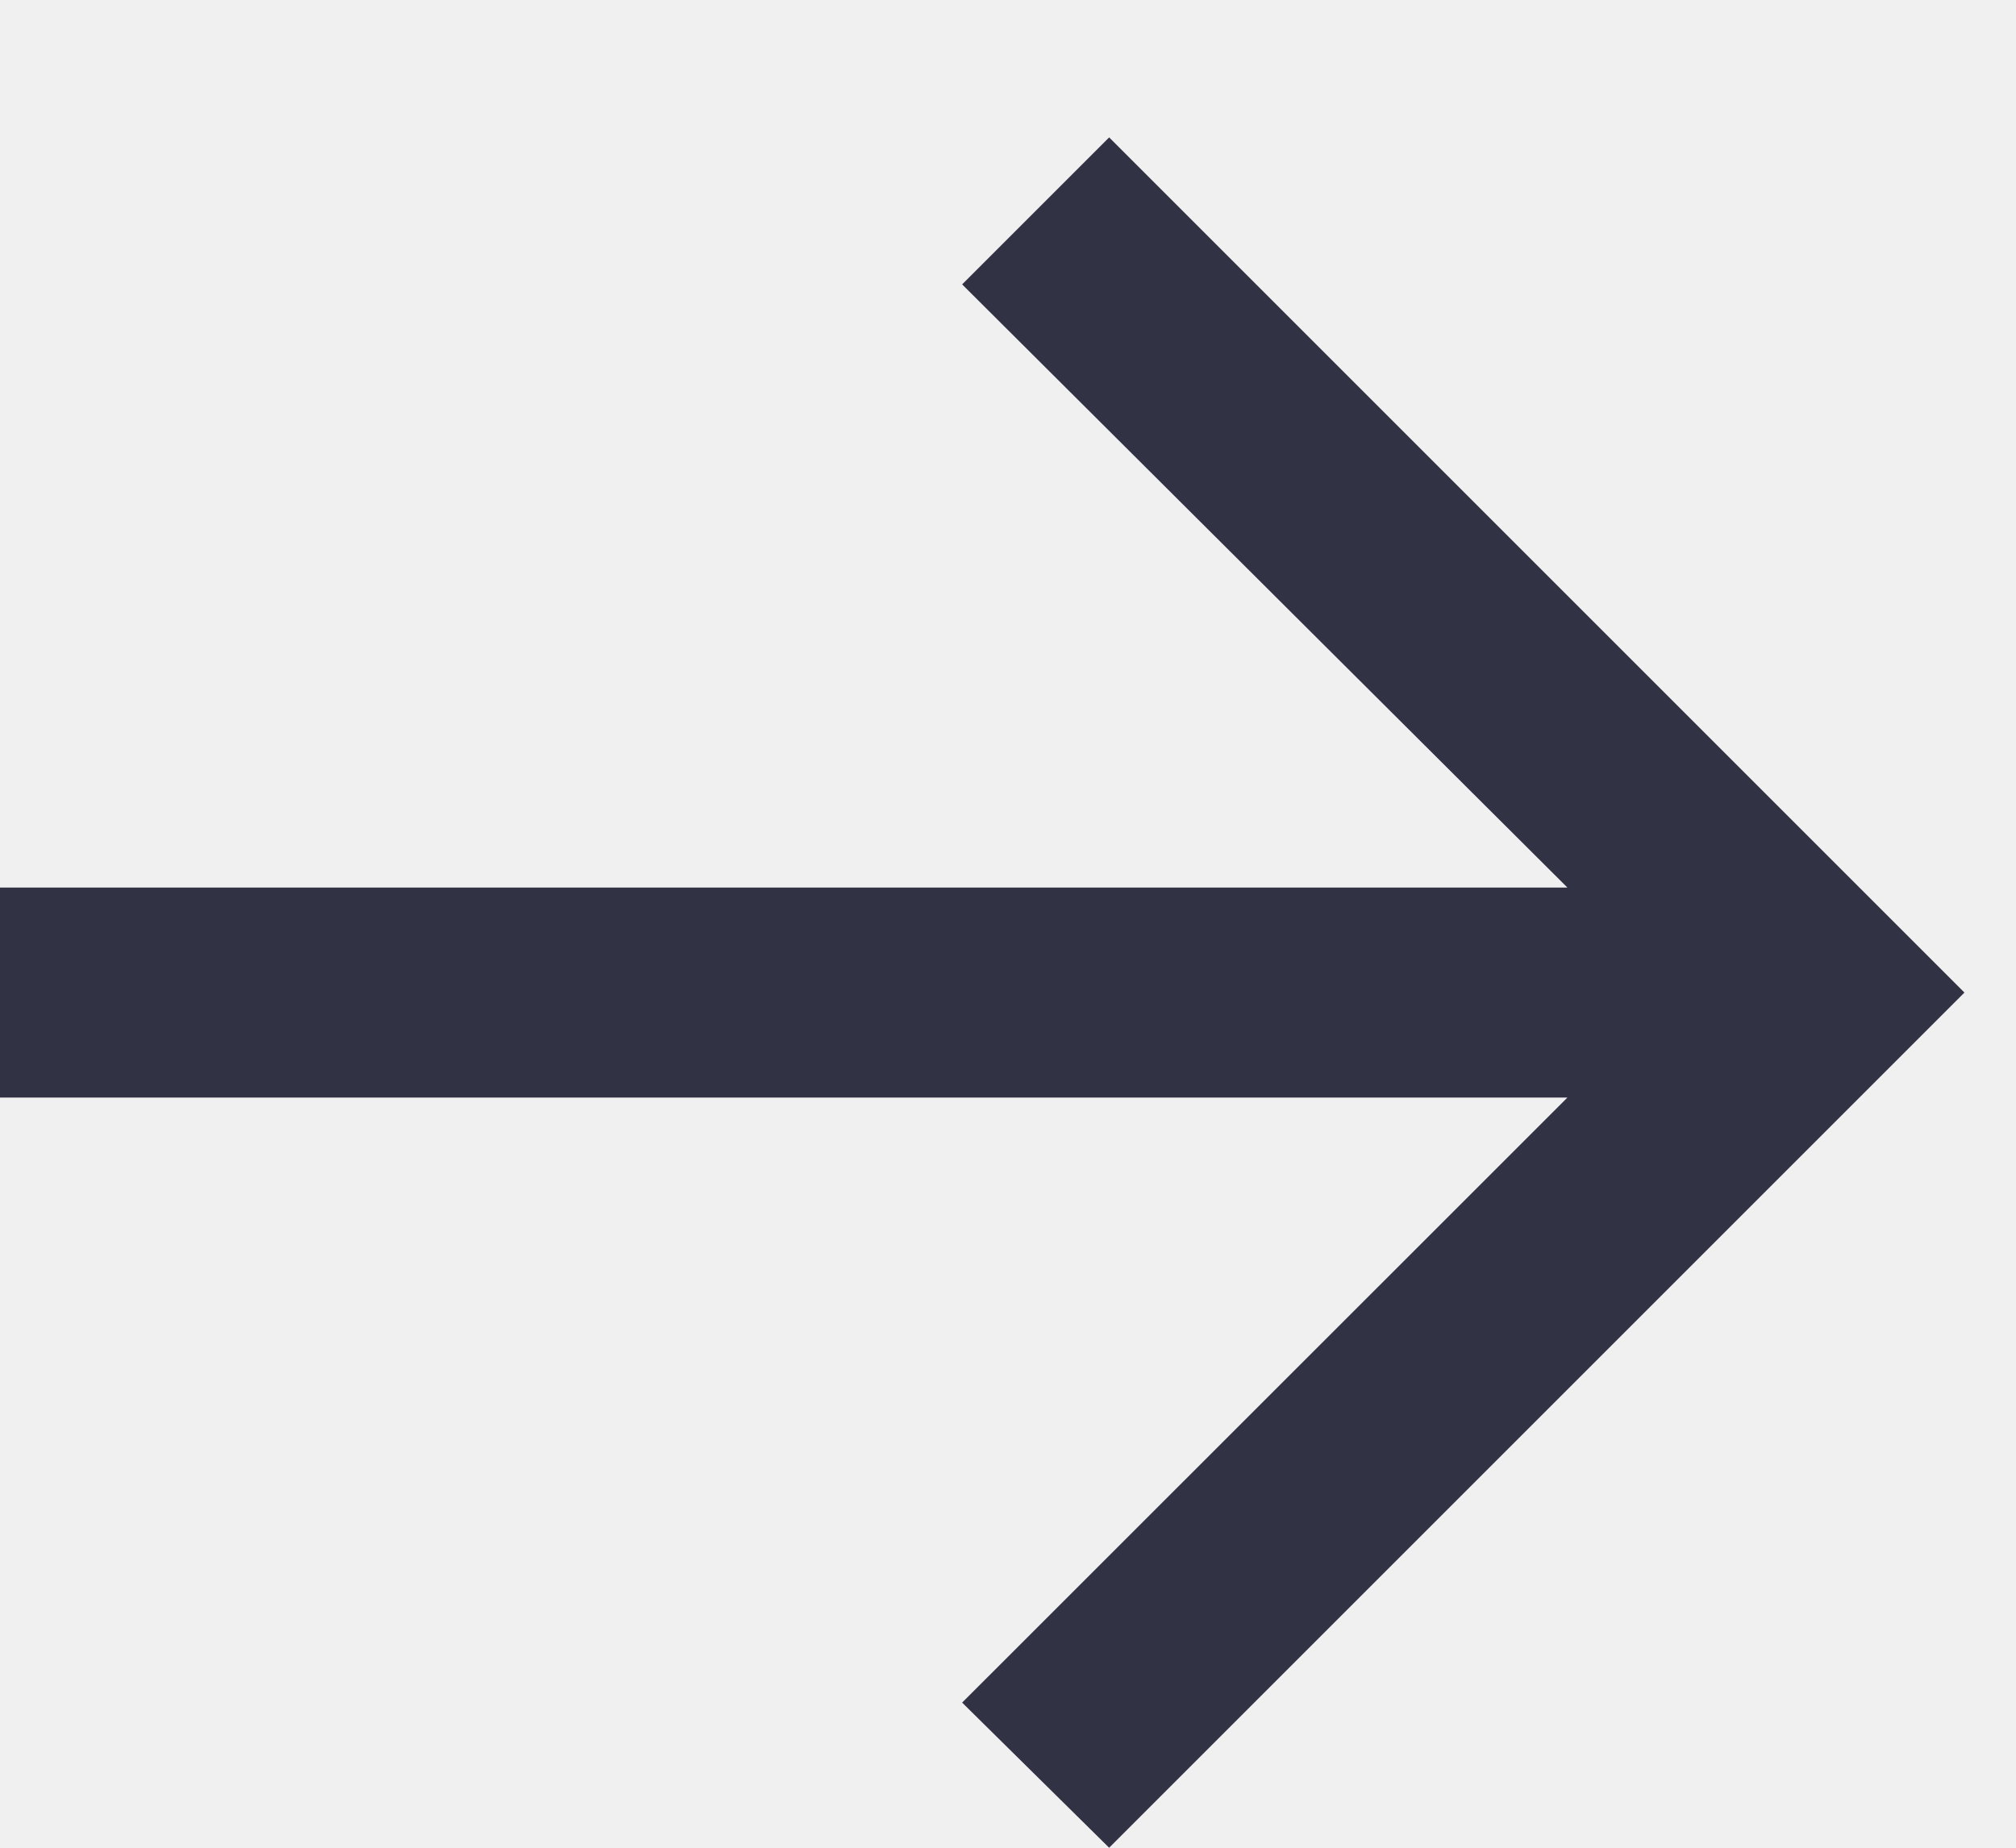
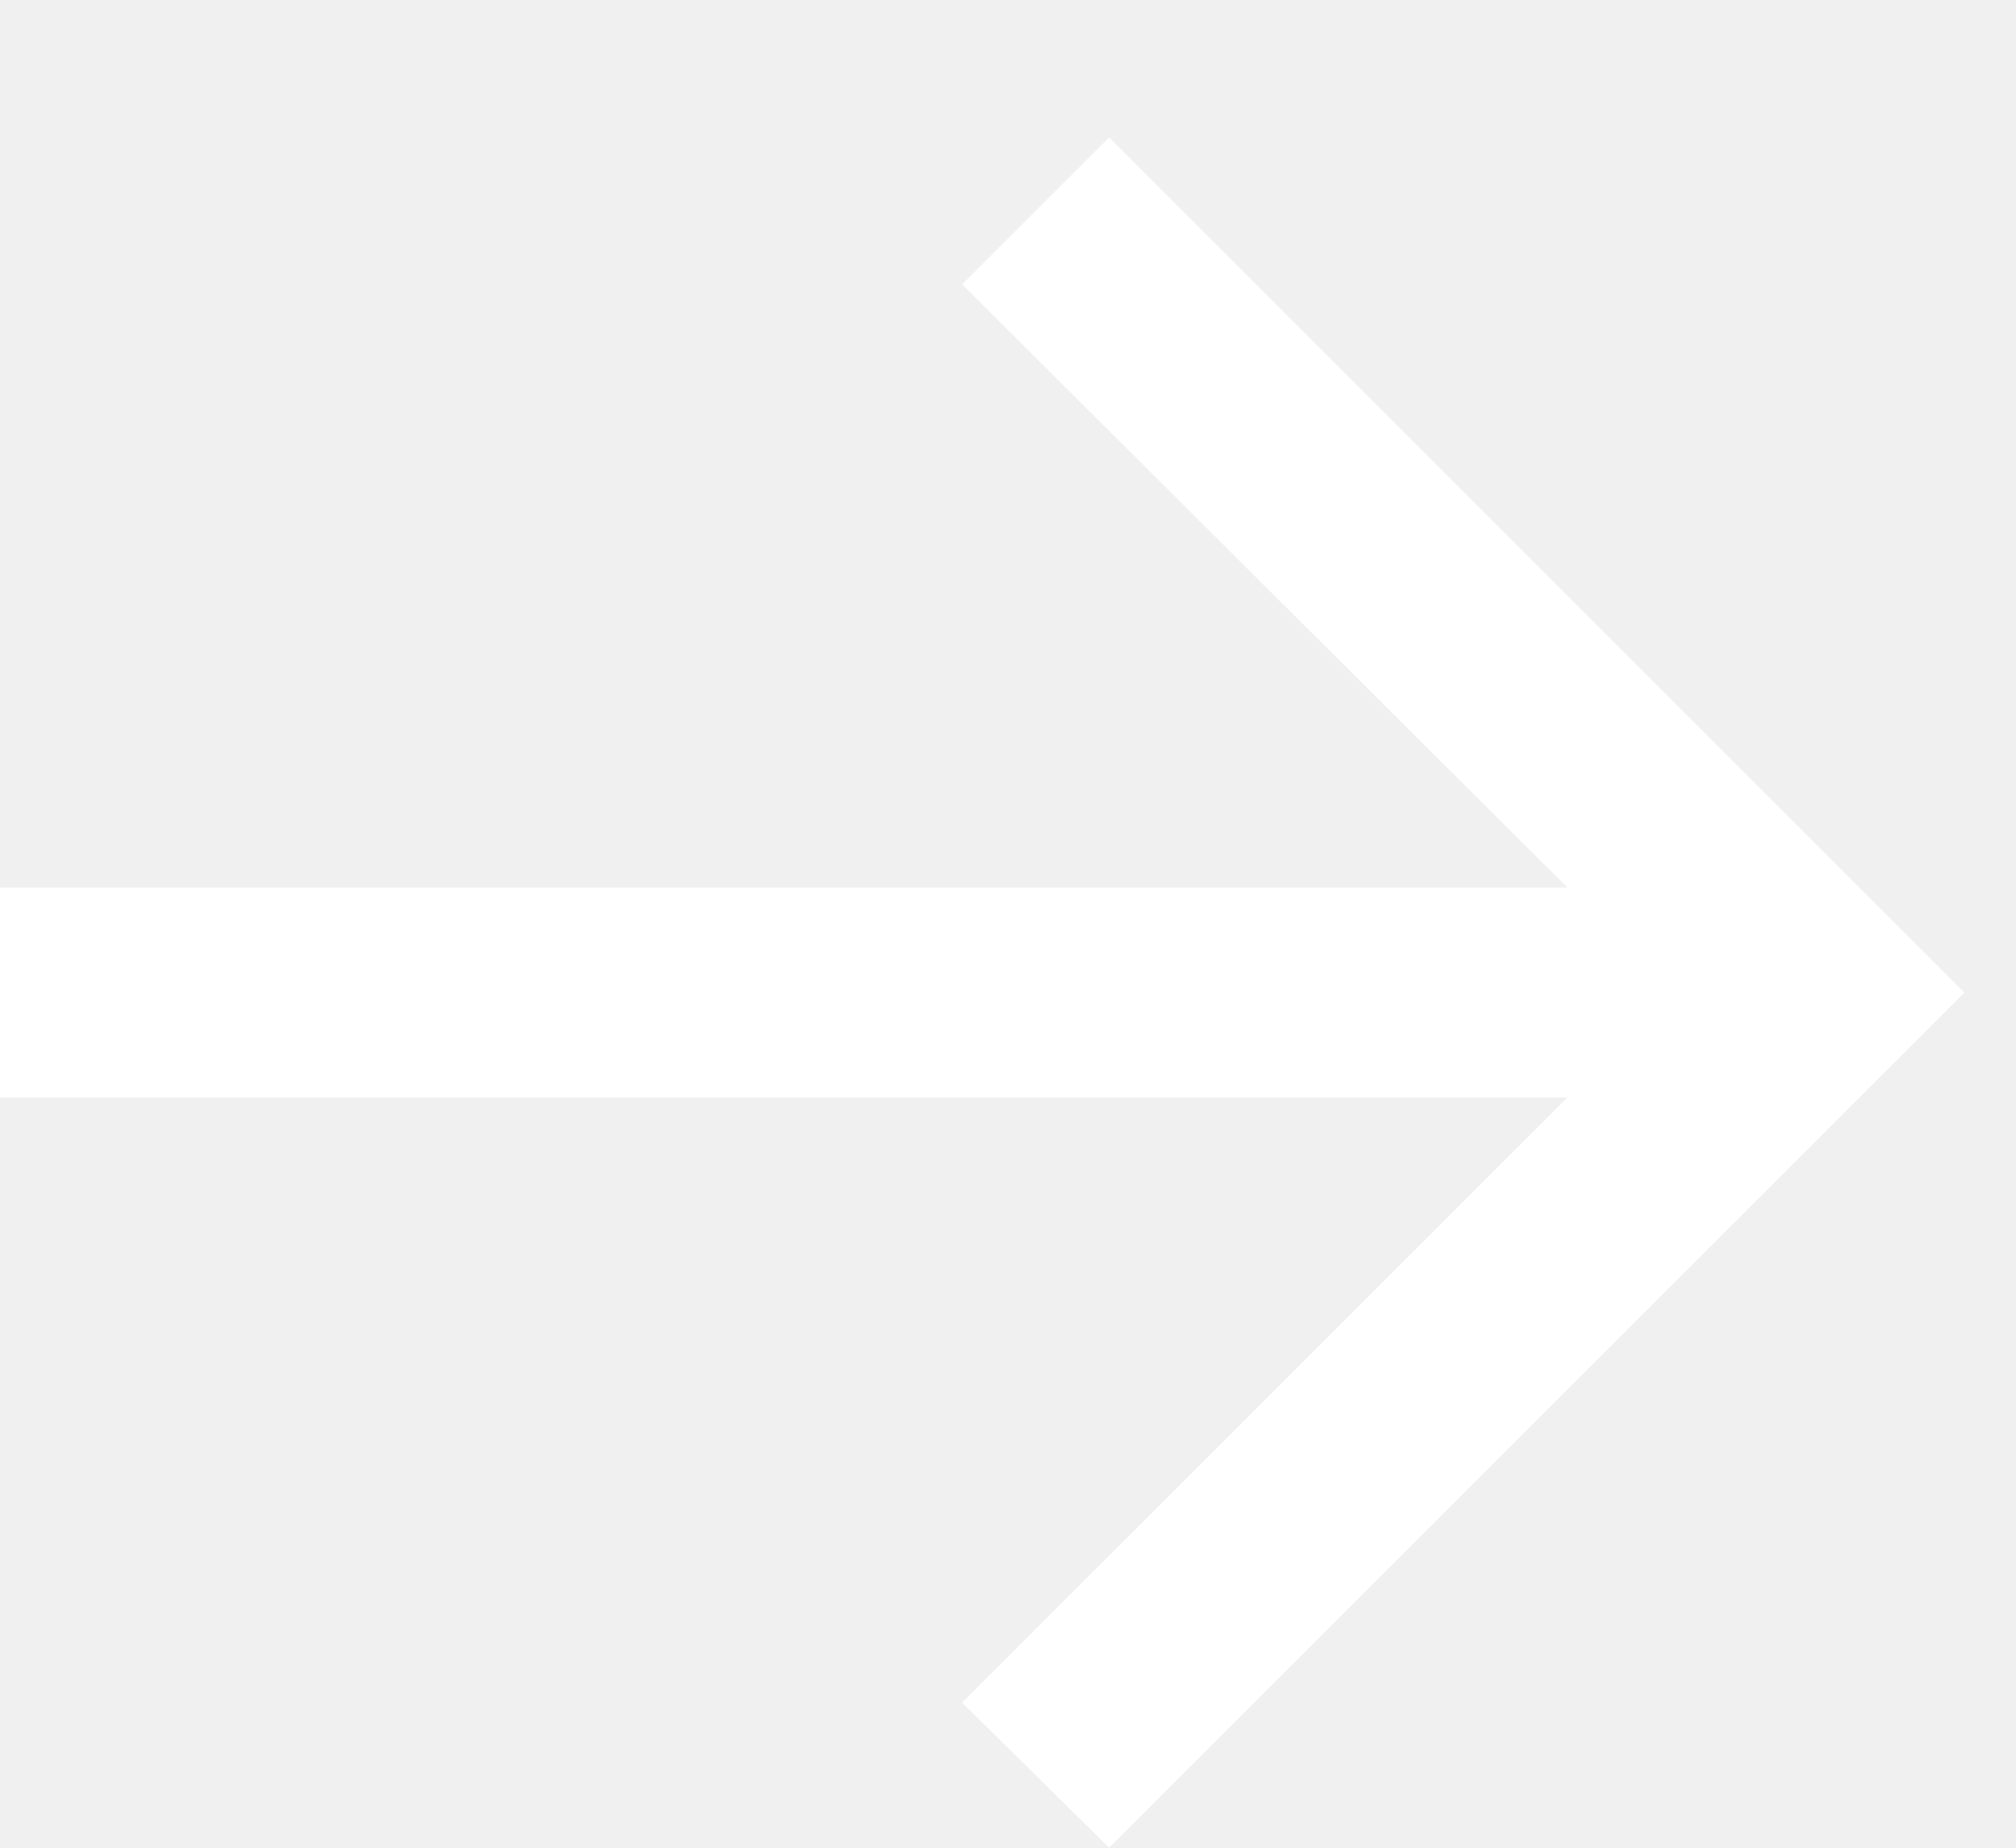
<svg xmlns="http://www.w3.org/2000/svg" width="12" height="11" viewBox="0 0 12 11" fill="none">
-   <path d="M6.602 11L5.727 10.136L9.33 6.534H0V5.284H9.33L5.727 1.693L6.602 0.818L11.693 5.909L6.602 11Z" fill="#323245" />
+   <path d="M6.602 11L5.727 10.136L9.33 6.534H0V5.284H9.33L5.727 1.693L6.602 0.818L11.693 5.909L6.602 11Z" fill="#FFFFFF" />
</svg>
